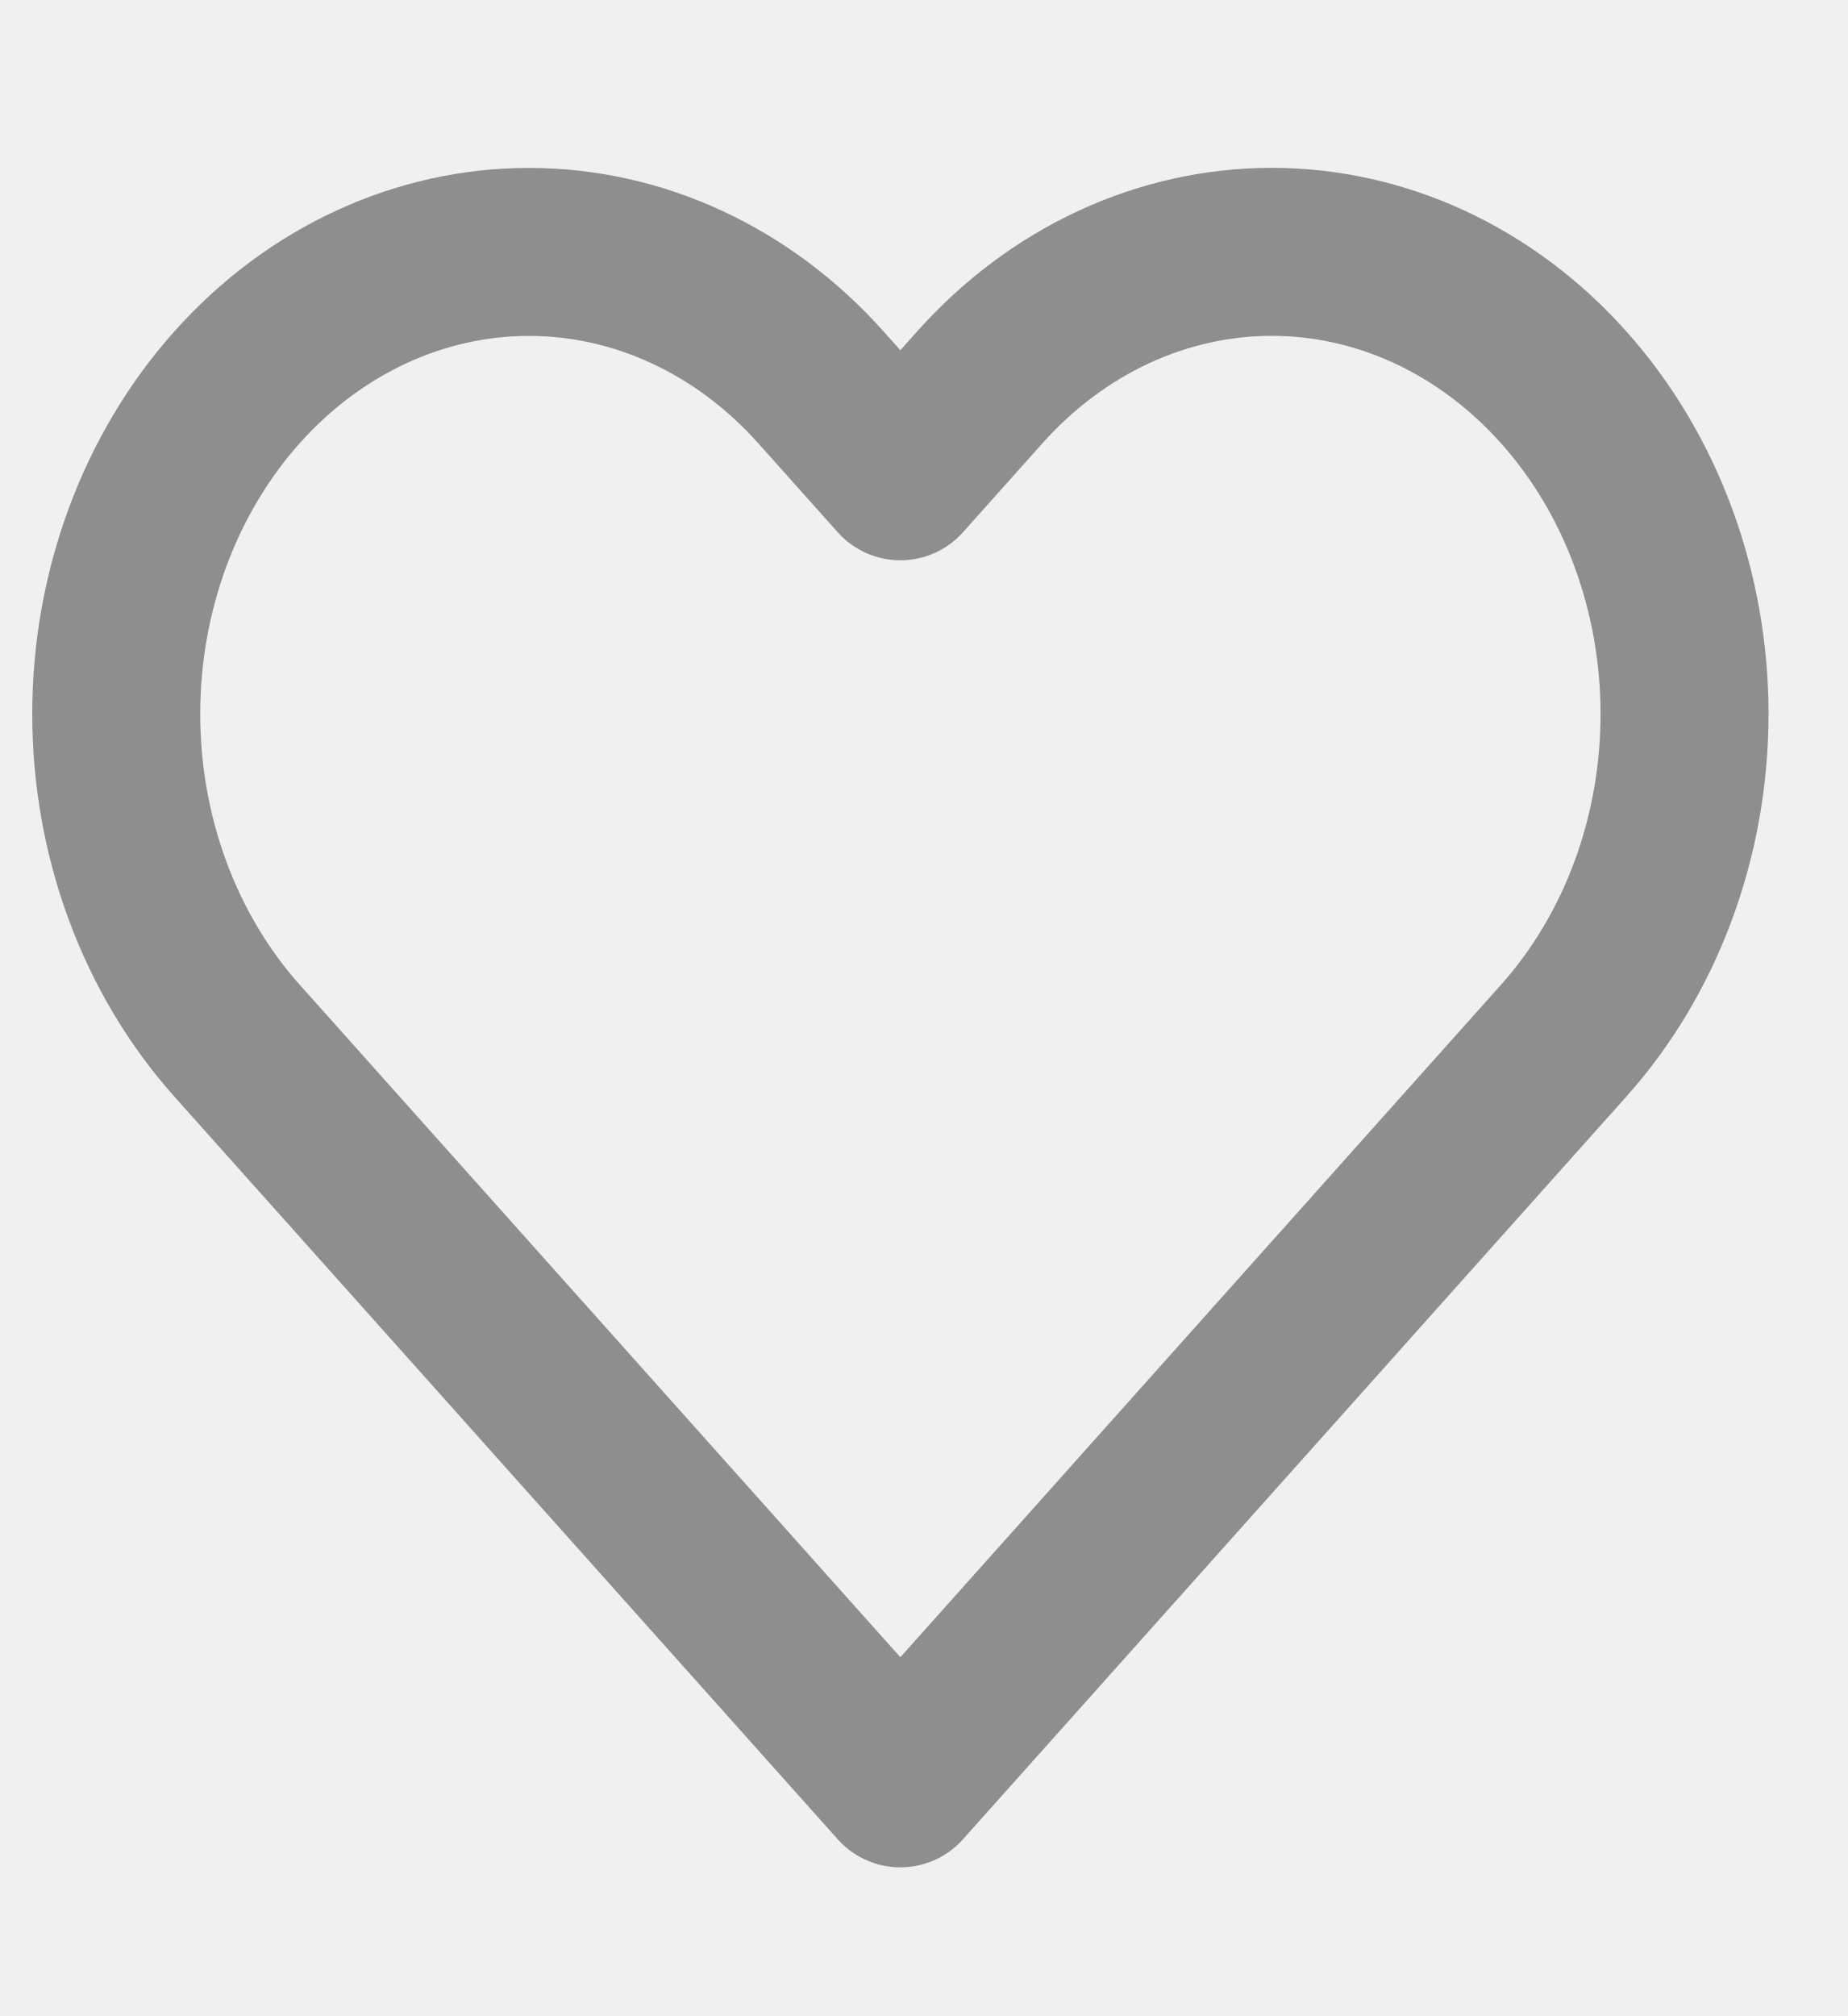
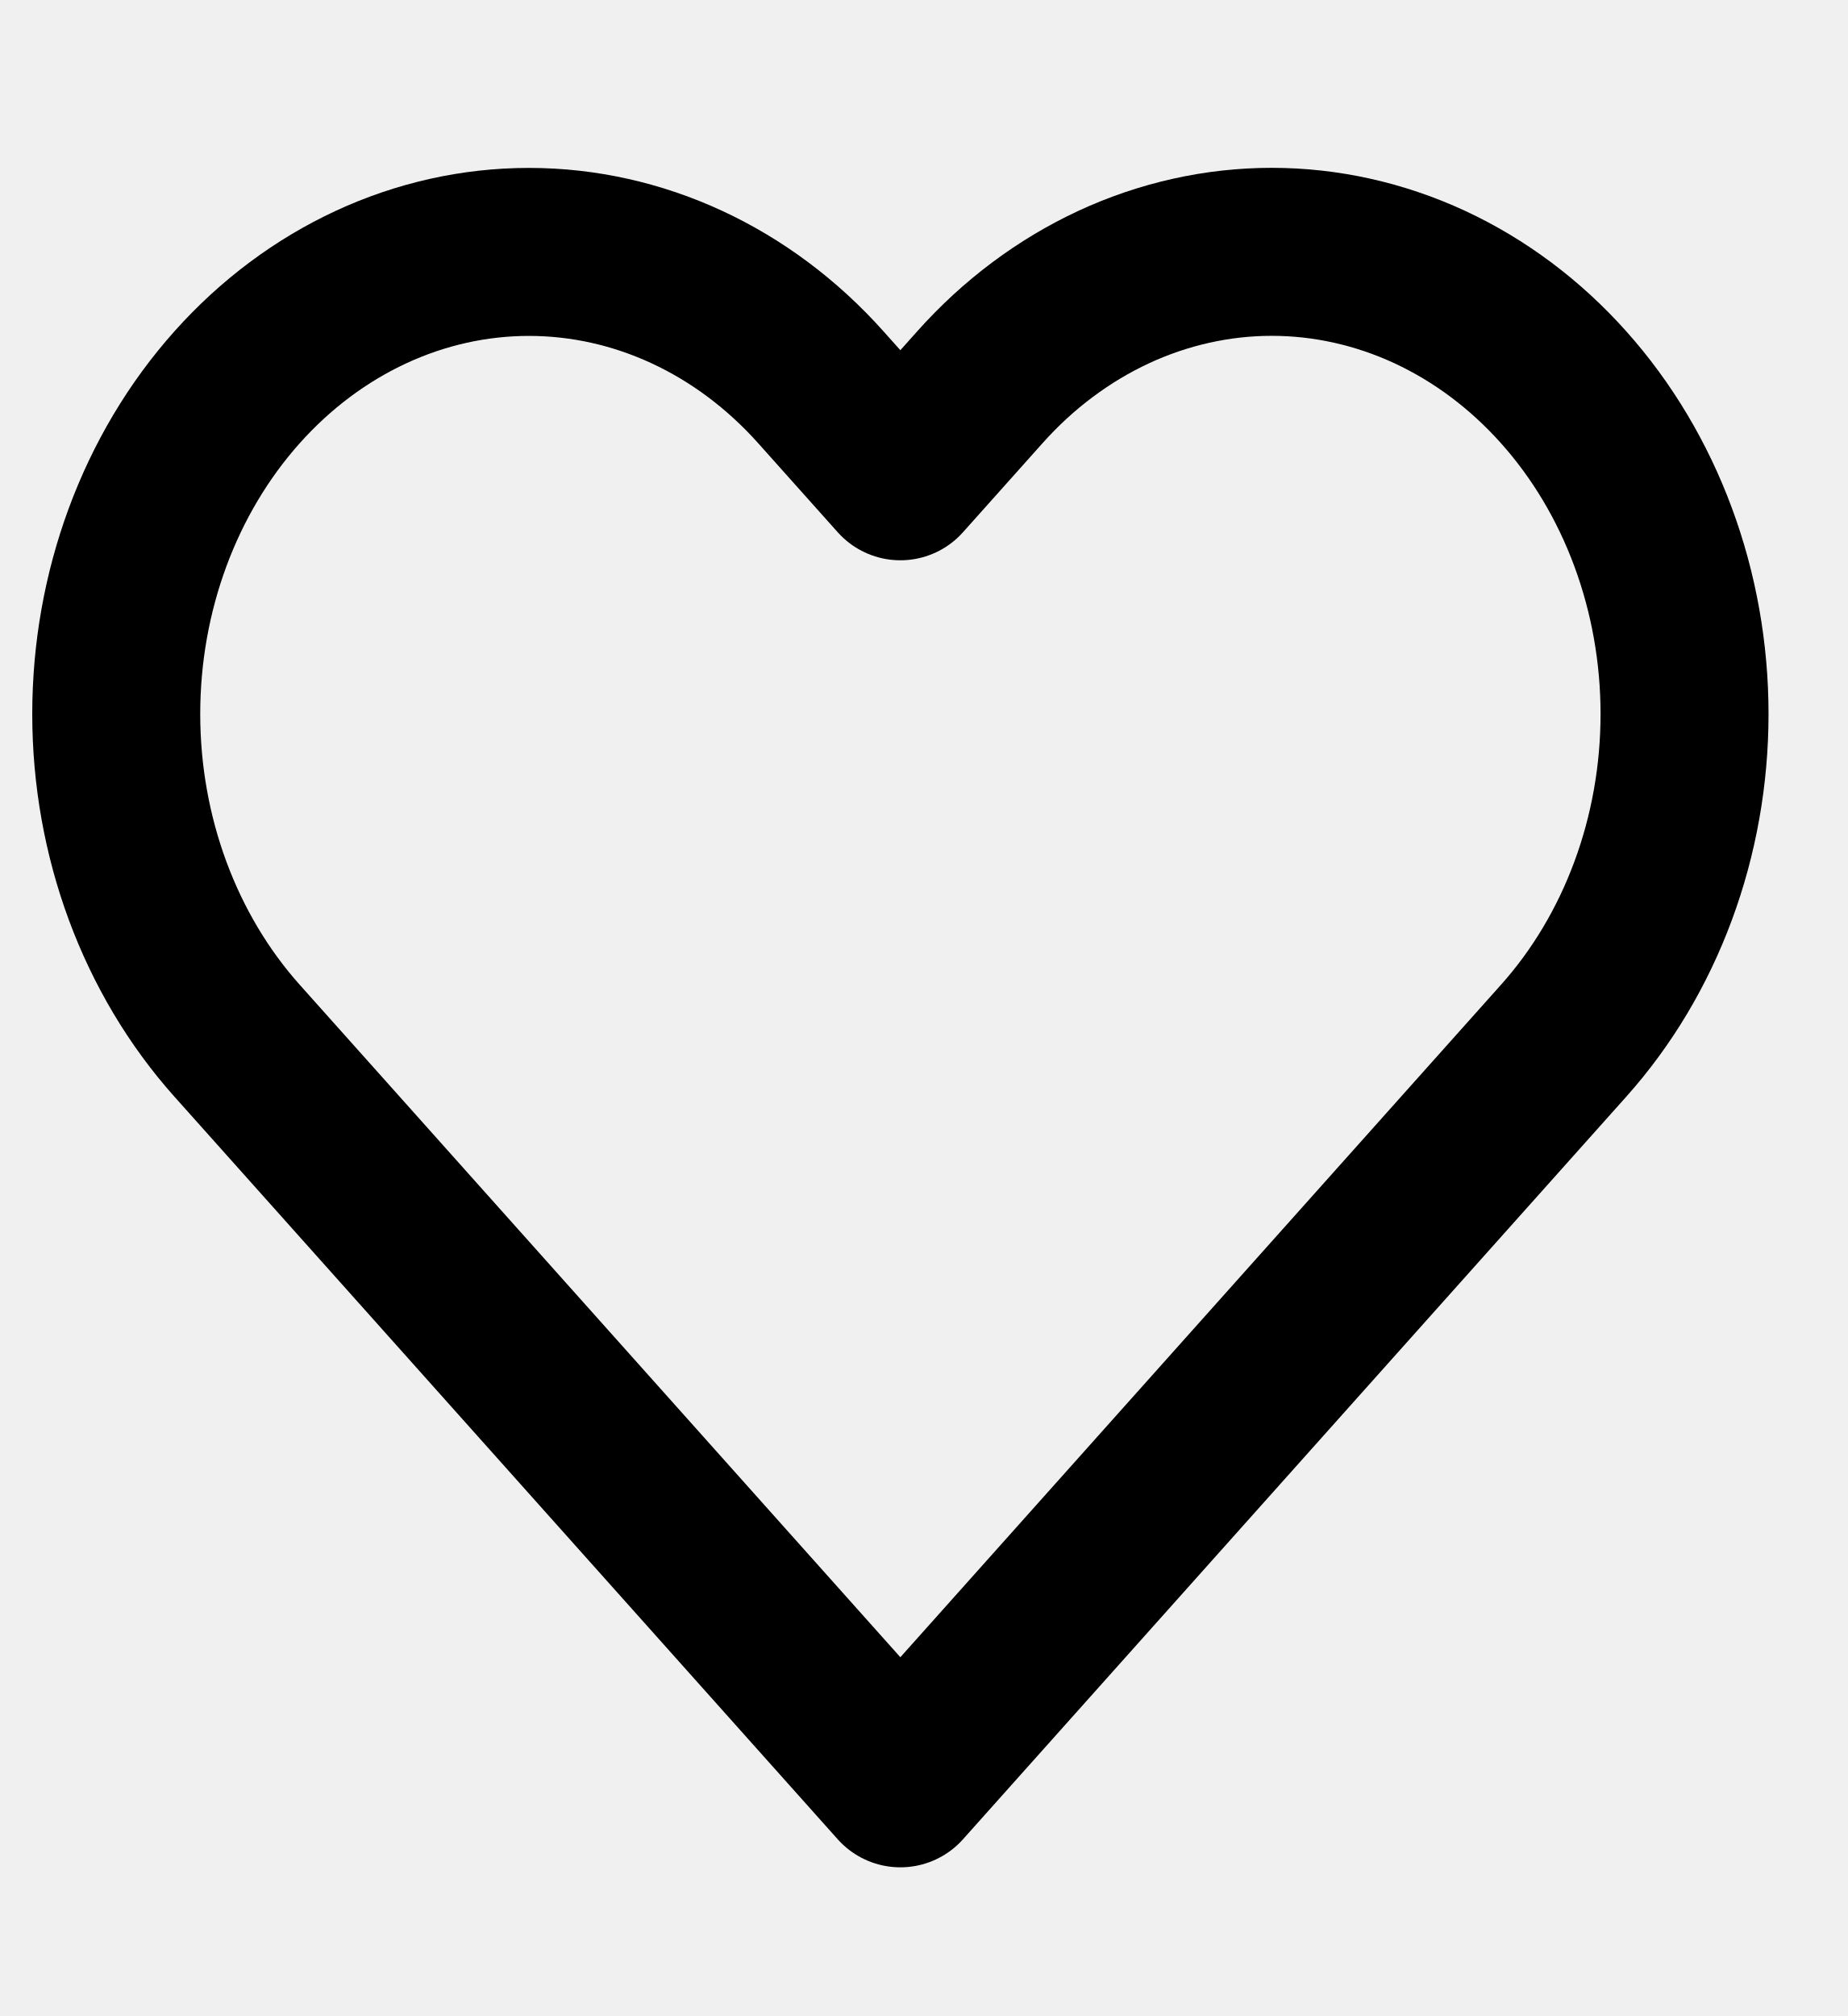
<svg xmlns="http://www.w3.org/2000/svg" width="22" height="24" viewBox="0 0 22 24" fill="none">
  <g clip-path="url(#clip0_9_99)">
-     <path d="M18.617 4.61C18.161 4.099 17.619 3.694 17.023 3.417C16.427 3.141 15.787 2.998 15.142 2.998C14.497 2.998 13.857 3.141 13.261 3.417C12.665 3.694 12.123 4.099 11.667 4.61L10.72 5.67L9.773 4.61C8.851 3.578 7.601 2.999 6.298 2.999C4.995 2.999 3.745 3.578 2.823 4.61C1.901 5.642 1.384 7.041 1.384 8.5C1.384 9.959 1.901 11.358 2.823 12.39L3.77 13.45L10.72 21.23L17.67 13.45L18.617 12.39C19.074 11.879 19.436 11.273 19.683 10.605C19.93 9.938 20.057 9.222 20.057 8.5C20.057 7.778 19.93 7.062 19.683 6.395C19.436 5.727 19.074 5.121 18.617 4.61V4.61Z" stroke="#8E8E8E" stroke-width="2" stroke-linecap="round" stroke-linejoin="round" />
+     <path d="M18.617 4.61C18.161 4.099 17.619 3.694 17.023 3.417C16.427 3.141 15.787 2.998 15.142 2.998C14.497 2.998 13.857 3.141 13.261 3.417C12.665 3.694 12.123 4.099 11.667 4.61L10.72 5.67L9.773 4.61C8.851 3.578 7.601 2.999 6.298 2.999C4.995 2.999 3.745 3.578 2.823 4.61C1.901 5.642 1.384 7.041 1.384 8.5C1.384 9.959 1.901 11.358 2.823 12.39L3.77 13.45L10.72 21.23L17.67 13.45L18.617 12.39C19.074 11.879 19.436 11.273 19.683 10.605C19.93 9.938 20.057 9.222 20.057 8.5C20.057 7.778 19.93 7.062 19.683 6.395C19.436 5.727 19.074 5.121 18.617 4.61V4.61Z" stroke="currentColor" stroke-width="2" stroke-linecap="round" stroke-linejoin="round" />
  </g>
  <defs>
    <clipPath id="clip0_9_99">
      <rect width="21.44" height="24" fill="white" />
    </clipPath>
  </defs>
</svg>
